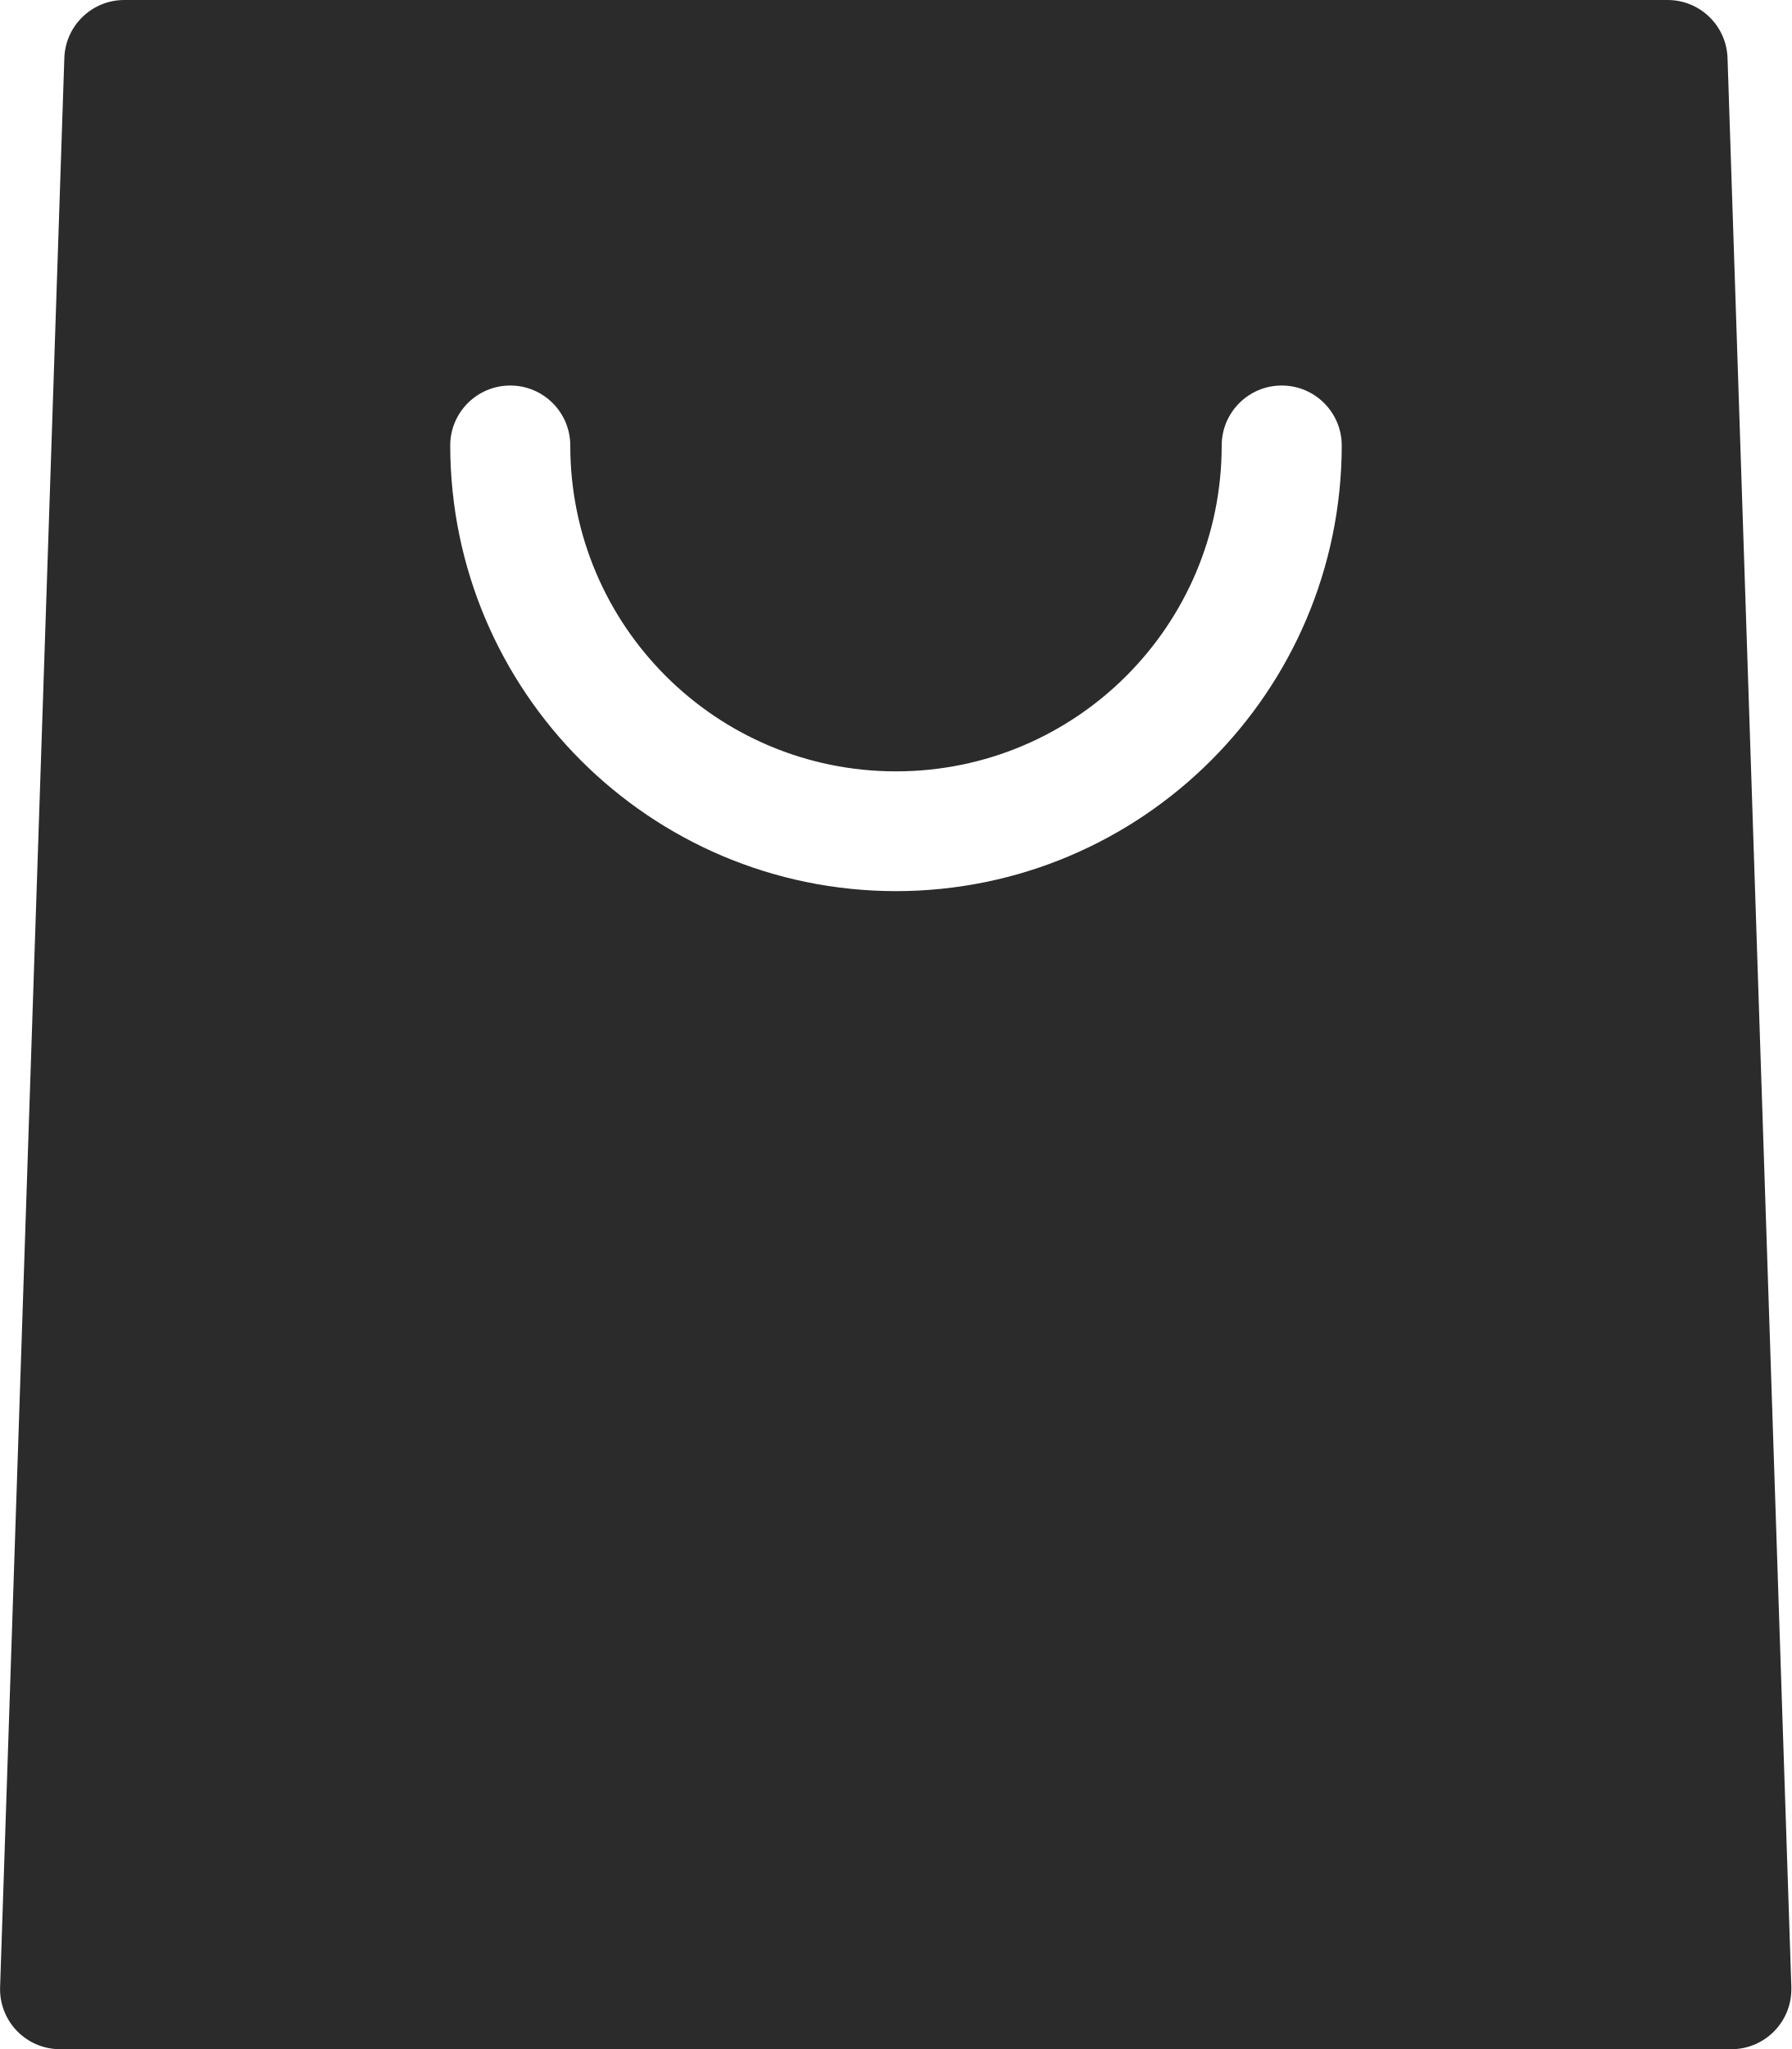
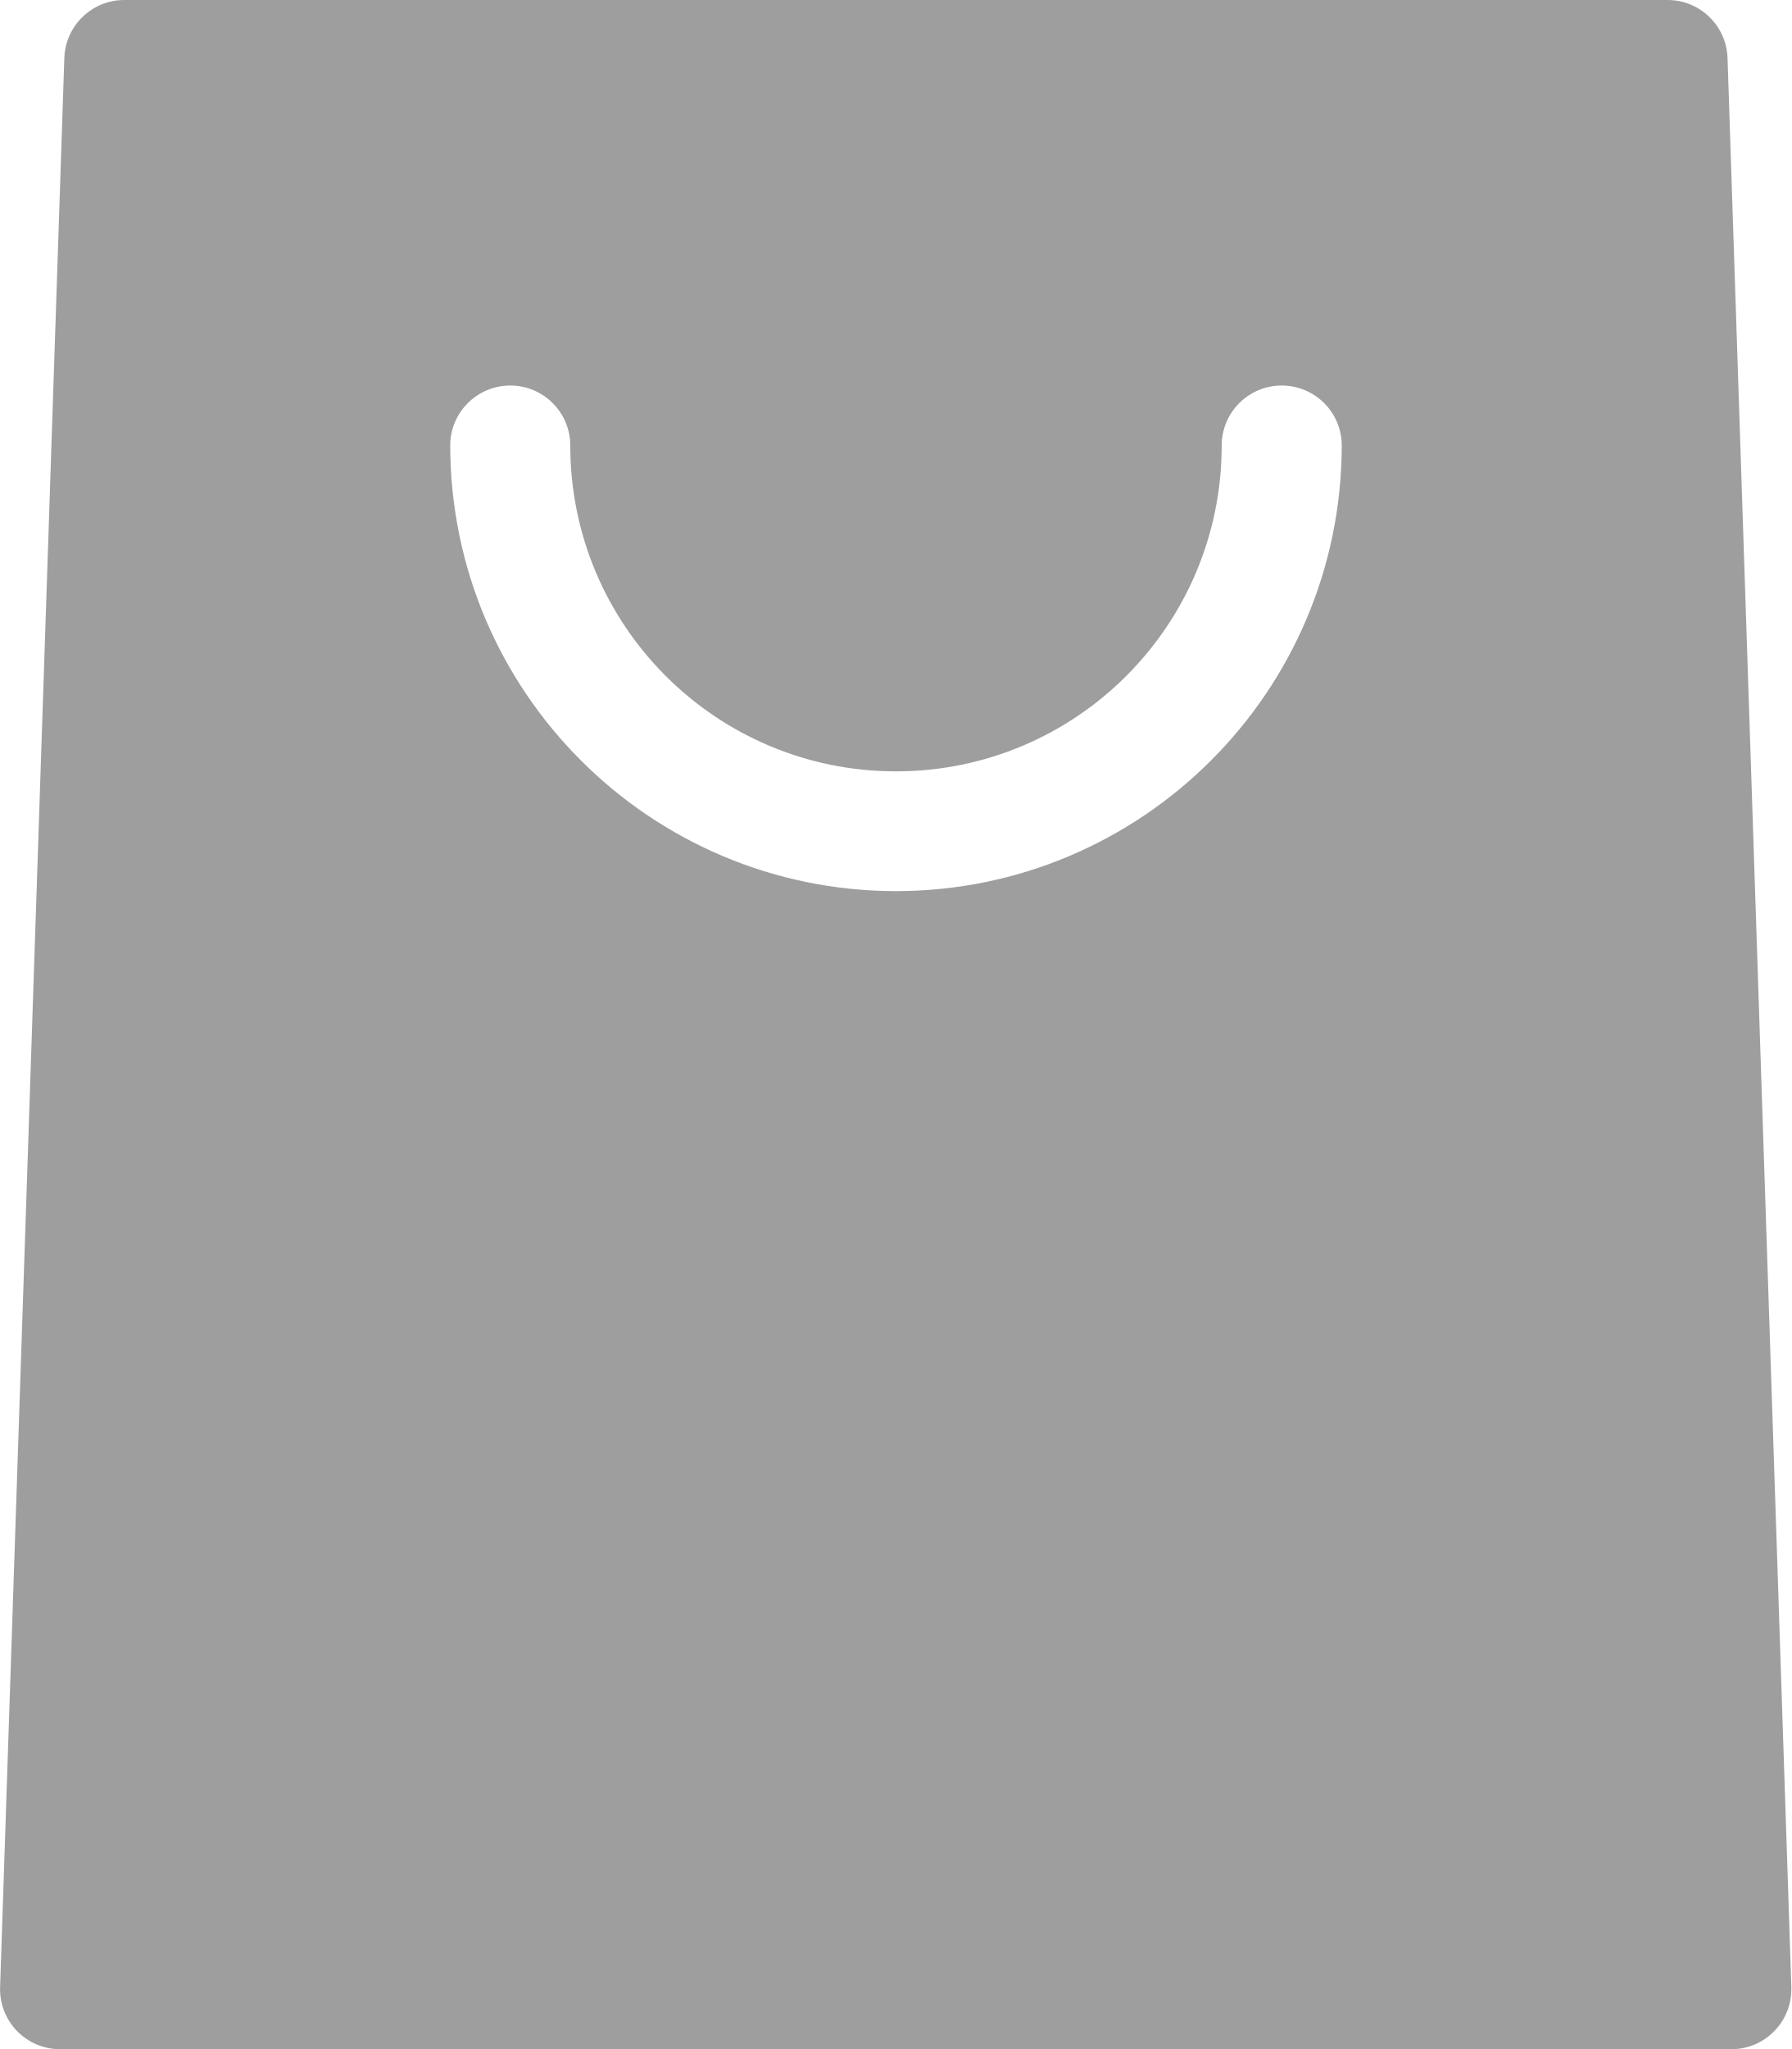
<svg xmlns="http://www.w3.org/2000/svg" width="17.293" height="19.774" viewBox="0 0 17.293 19.774">
  <g id="prefix__sacola" transform="translate(-32.124)">
    <g id="prefix__Grupo_327" data-name="Grupo 327" transform="translate(32.124)">
-       <path id="prefix__Caminho_346" d="M49.415 19.145L48.8.56a.579.579 0 0 0-.584-.56H33.324a.579.579 0 0 0-.579.56l-.62 18.616a.579.579 0 0 0 .579.6h16.133a.579.579 0 0 0 .579-.579c.001-.019 0-.035-.001-.052zM40.77 8.6a4.307 4.307 0 0 1-4.3-4.3.579.579 0 1 1 1.159 0 3.144 3.144 0 1 0 6.288 0 .579.579 0 0 1 1.159 0 4.307 4.307 0 0 1-4.306 4.3z" data-name="Caminho 346" transform="translate(-32.124)" style="fill:#2b2b2b" />
+       <path id="prefix__Caminho_346" d="M49.415 19.145L48.8.56a.579.579 0 0 0-.584-.56H33.324a.579.579 0 0 0-.579.56l-.62 18.616a.579.579 0 0 0 .579.6h16.133a.579.579 0 0 0 .579-.579c.001-.019 0-.035-.001-.052zM40.77 8.6a4.307 4.307 0 0 1-4.3-4.3.579.579 0 1 1 1.159 0 3.144 3.144 0 1 0 6.288 0 .579.579 0 0 1 1.159 0 4.307 4.307 0 0 1-4.306 4.3z" data-name="Caminho 346" transform="translate(-32.124)" style="fill:#9e9e9e" />
    </g>
  </g>
</svg>
